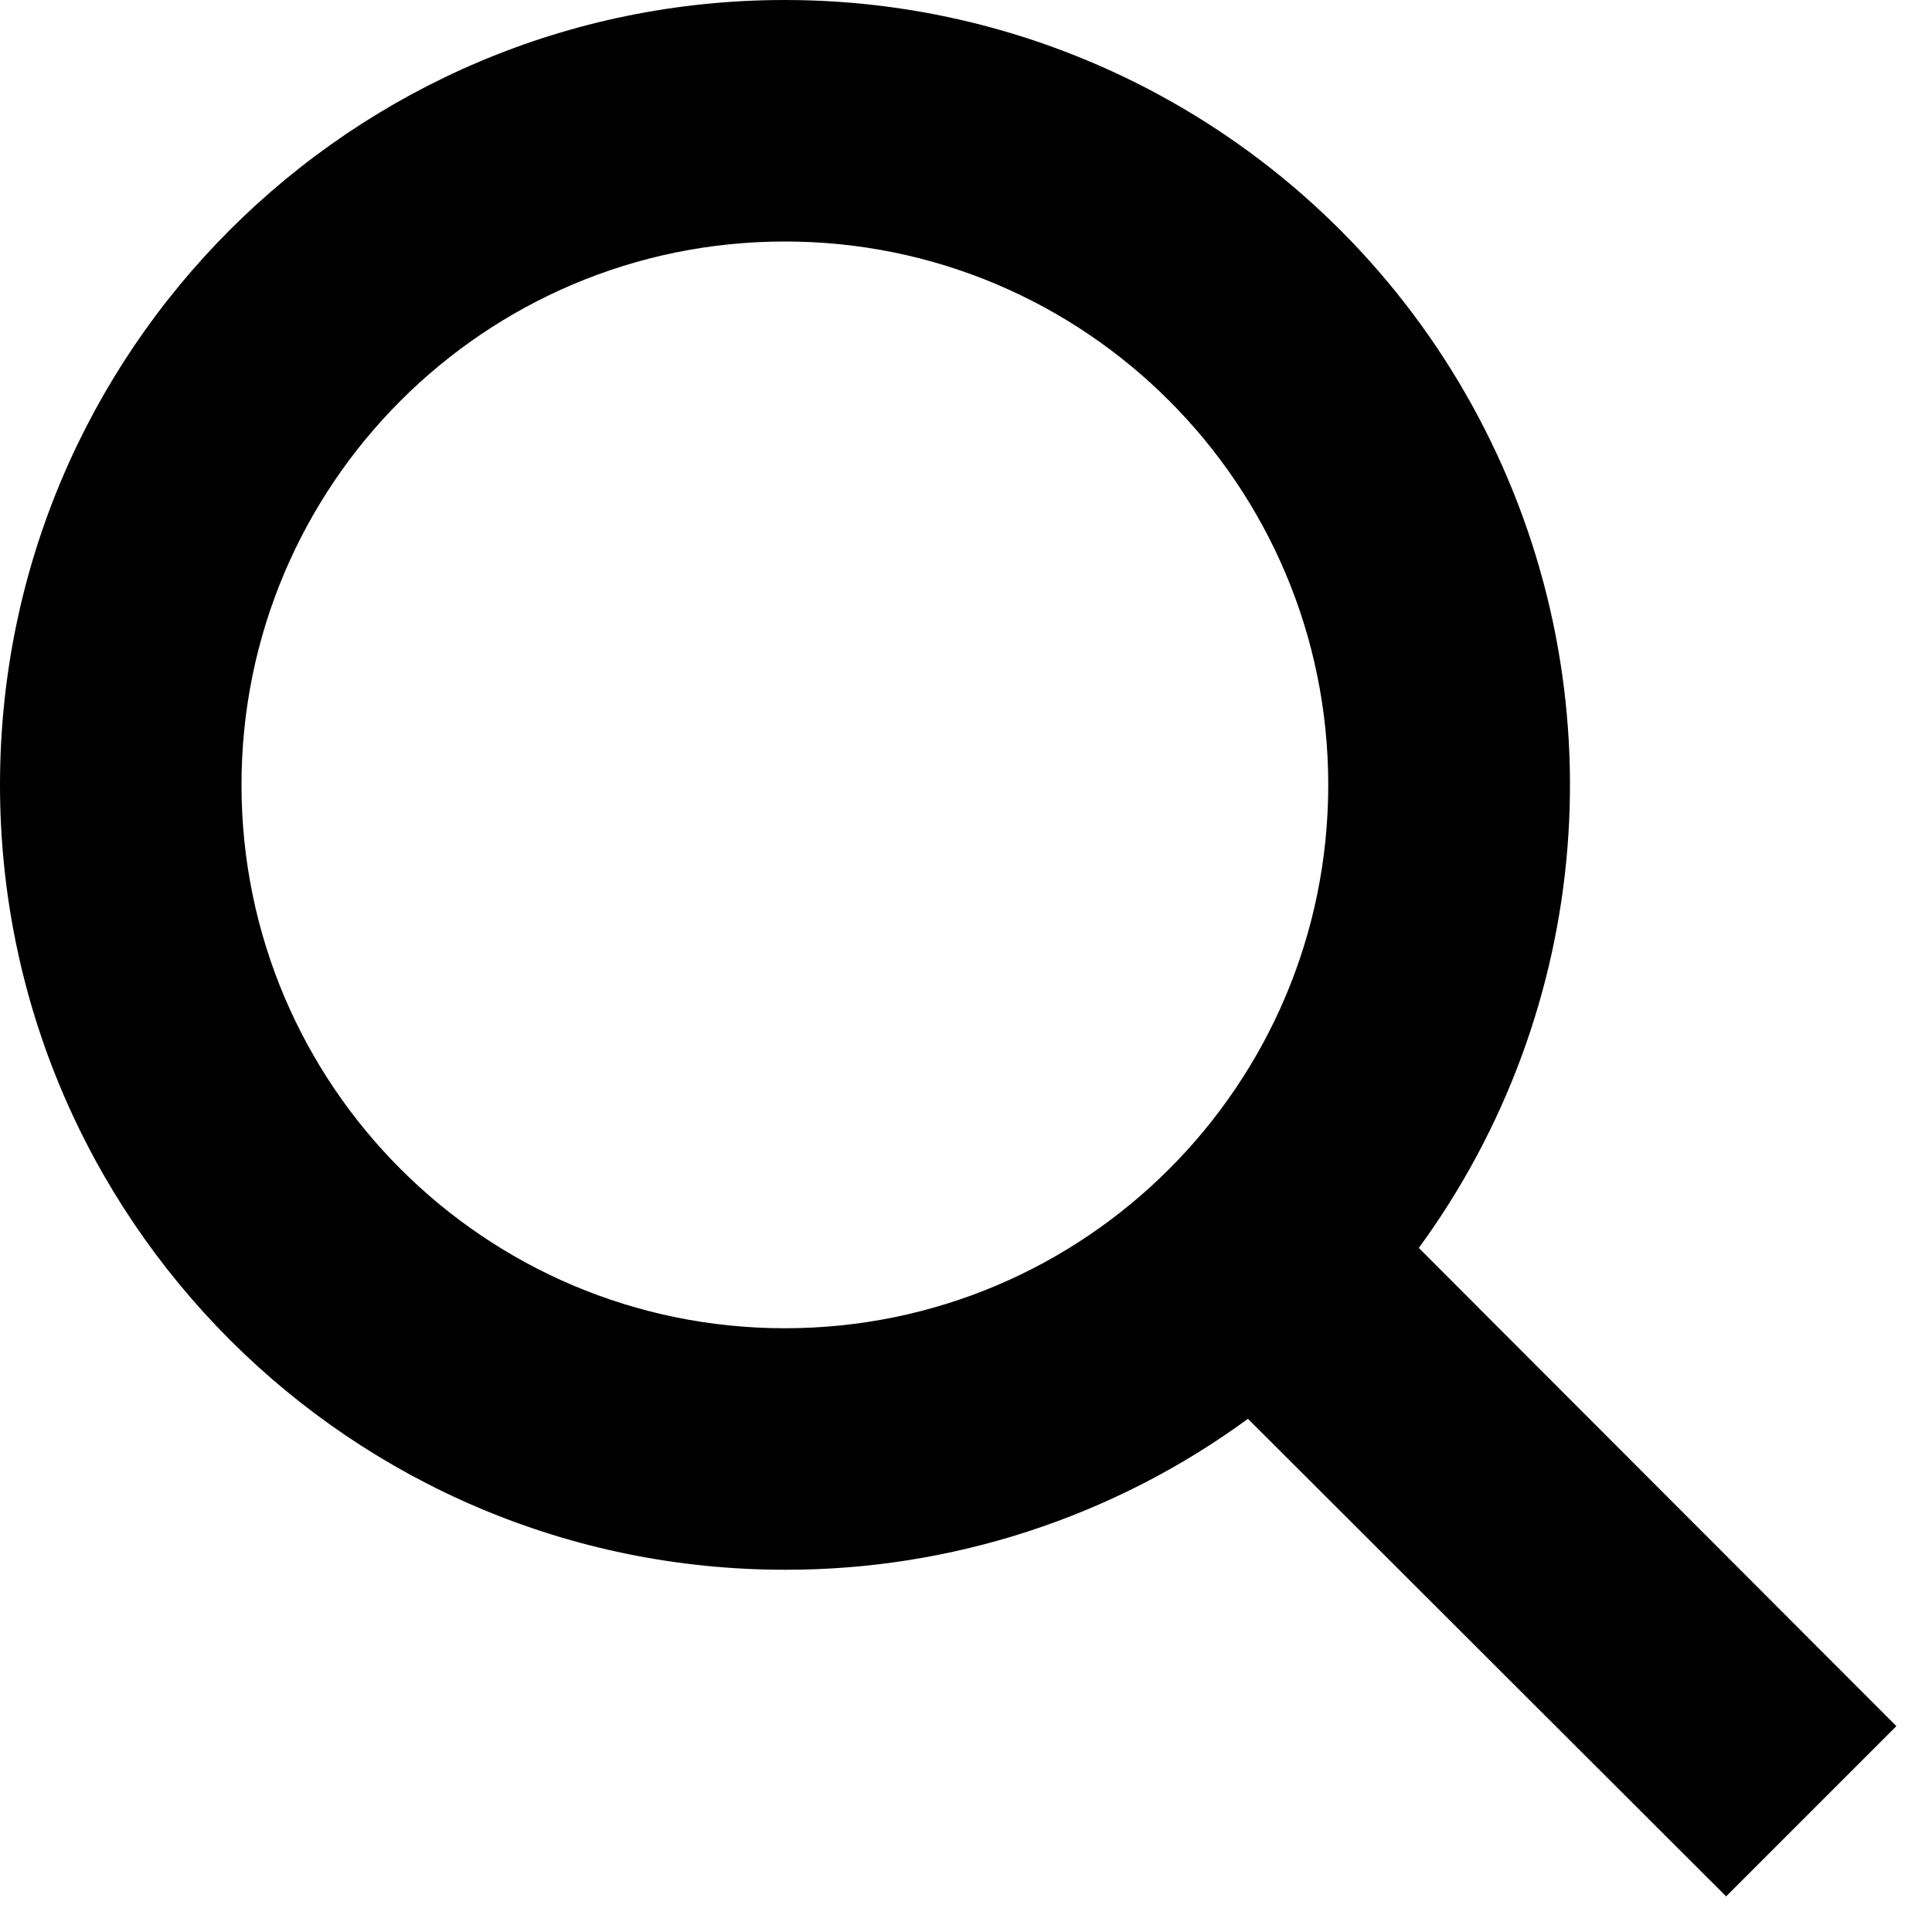
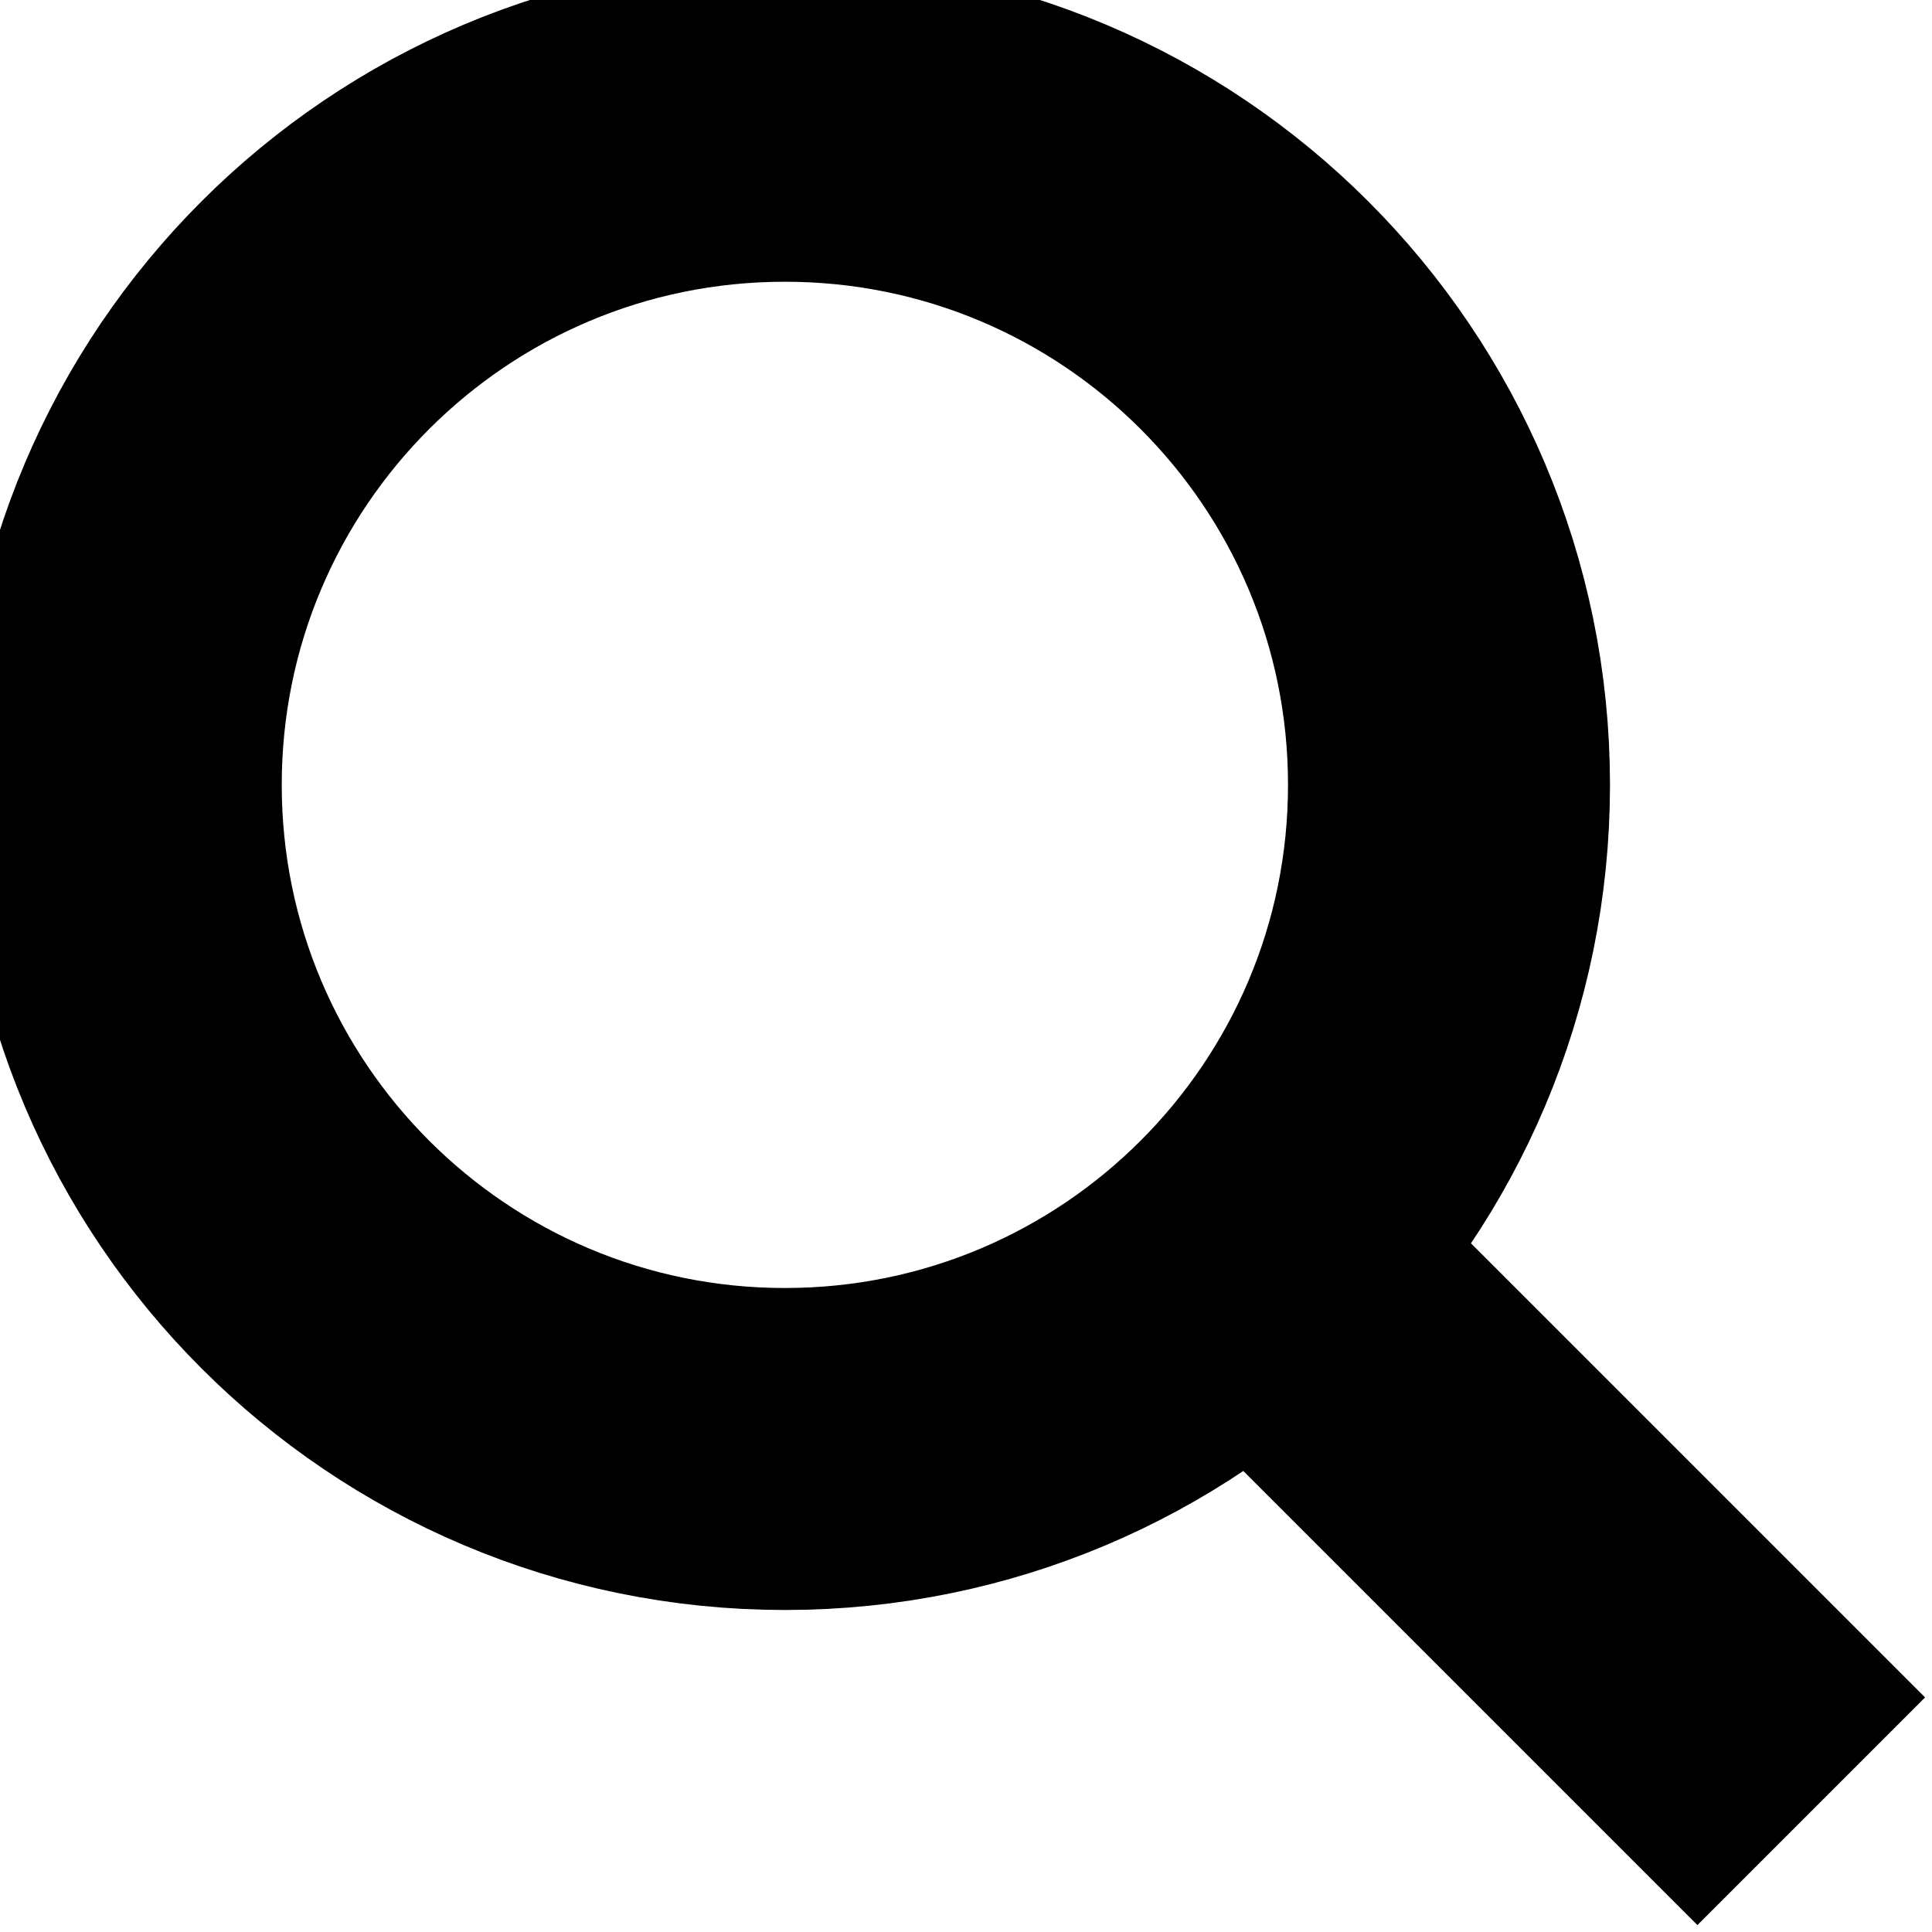
- <svg xmlns="http://www.w3.org/2000/svg" viewBox="0 0 32 32" aria-hidden="true" role="presentation" focusable="false" style="display: block; height: 20px; width: 20px; fill: currentcolor;">
-   <path d="M13 0a13 13 0 0 1 10.5 20.67l7.91 7.92-2.82 2.82-7.92-7.91A12.94 12.94 0 0 1 13 26a13 13 0 1 1 0-26zm0 4a9 9 0 1 0 0 18 9 9 0 0 0 0-18z" />
+ <svg xmlns="http://www.w3.org/2000/svg" viewBox="0 0 32 32" aria-hidden="true" role="presentation" focusable="false" style="display: block; fill: none; height: 12px; width: 12px; stroke: currentcolor; stroke-width: 5.333; overflow: visible;">
+   <path fill="none" d="M13 24a11 11 0 1 0 0-22 11 11 0 0 0 0 22zm8-3 9 9" />
</svg>
